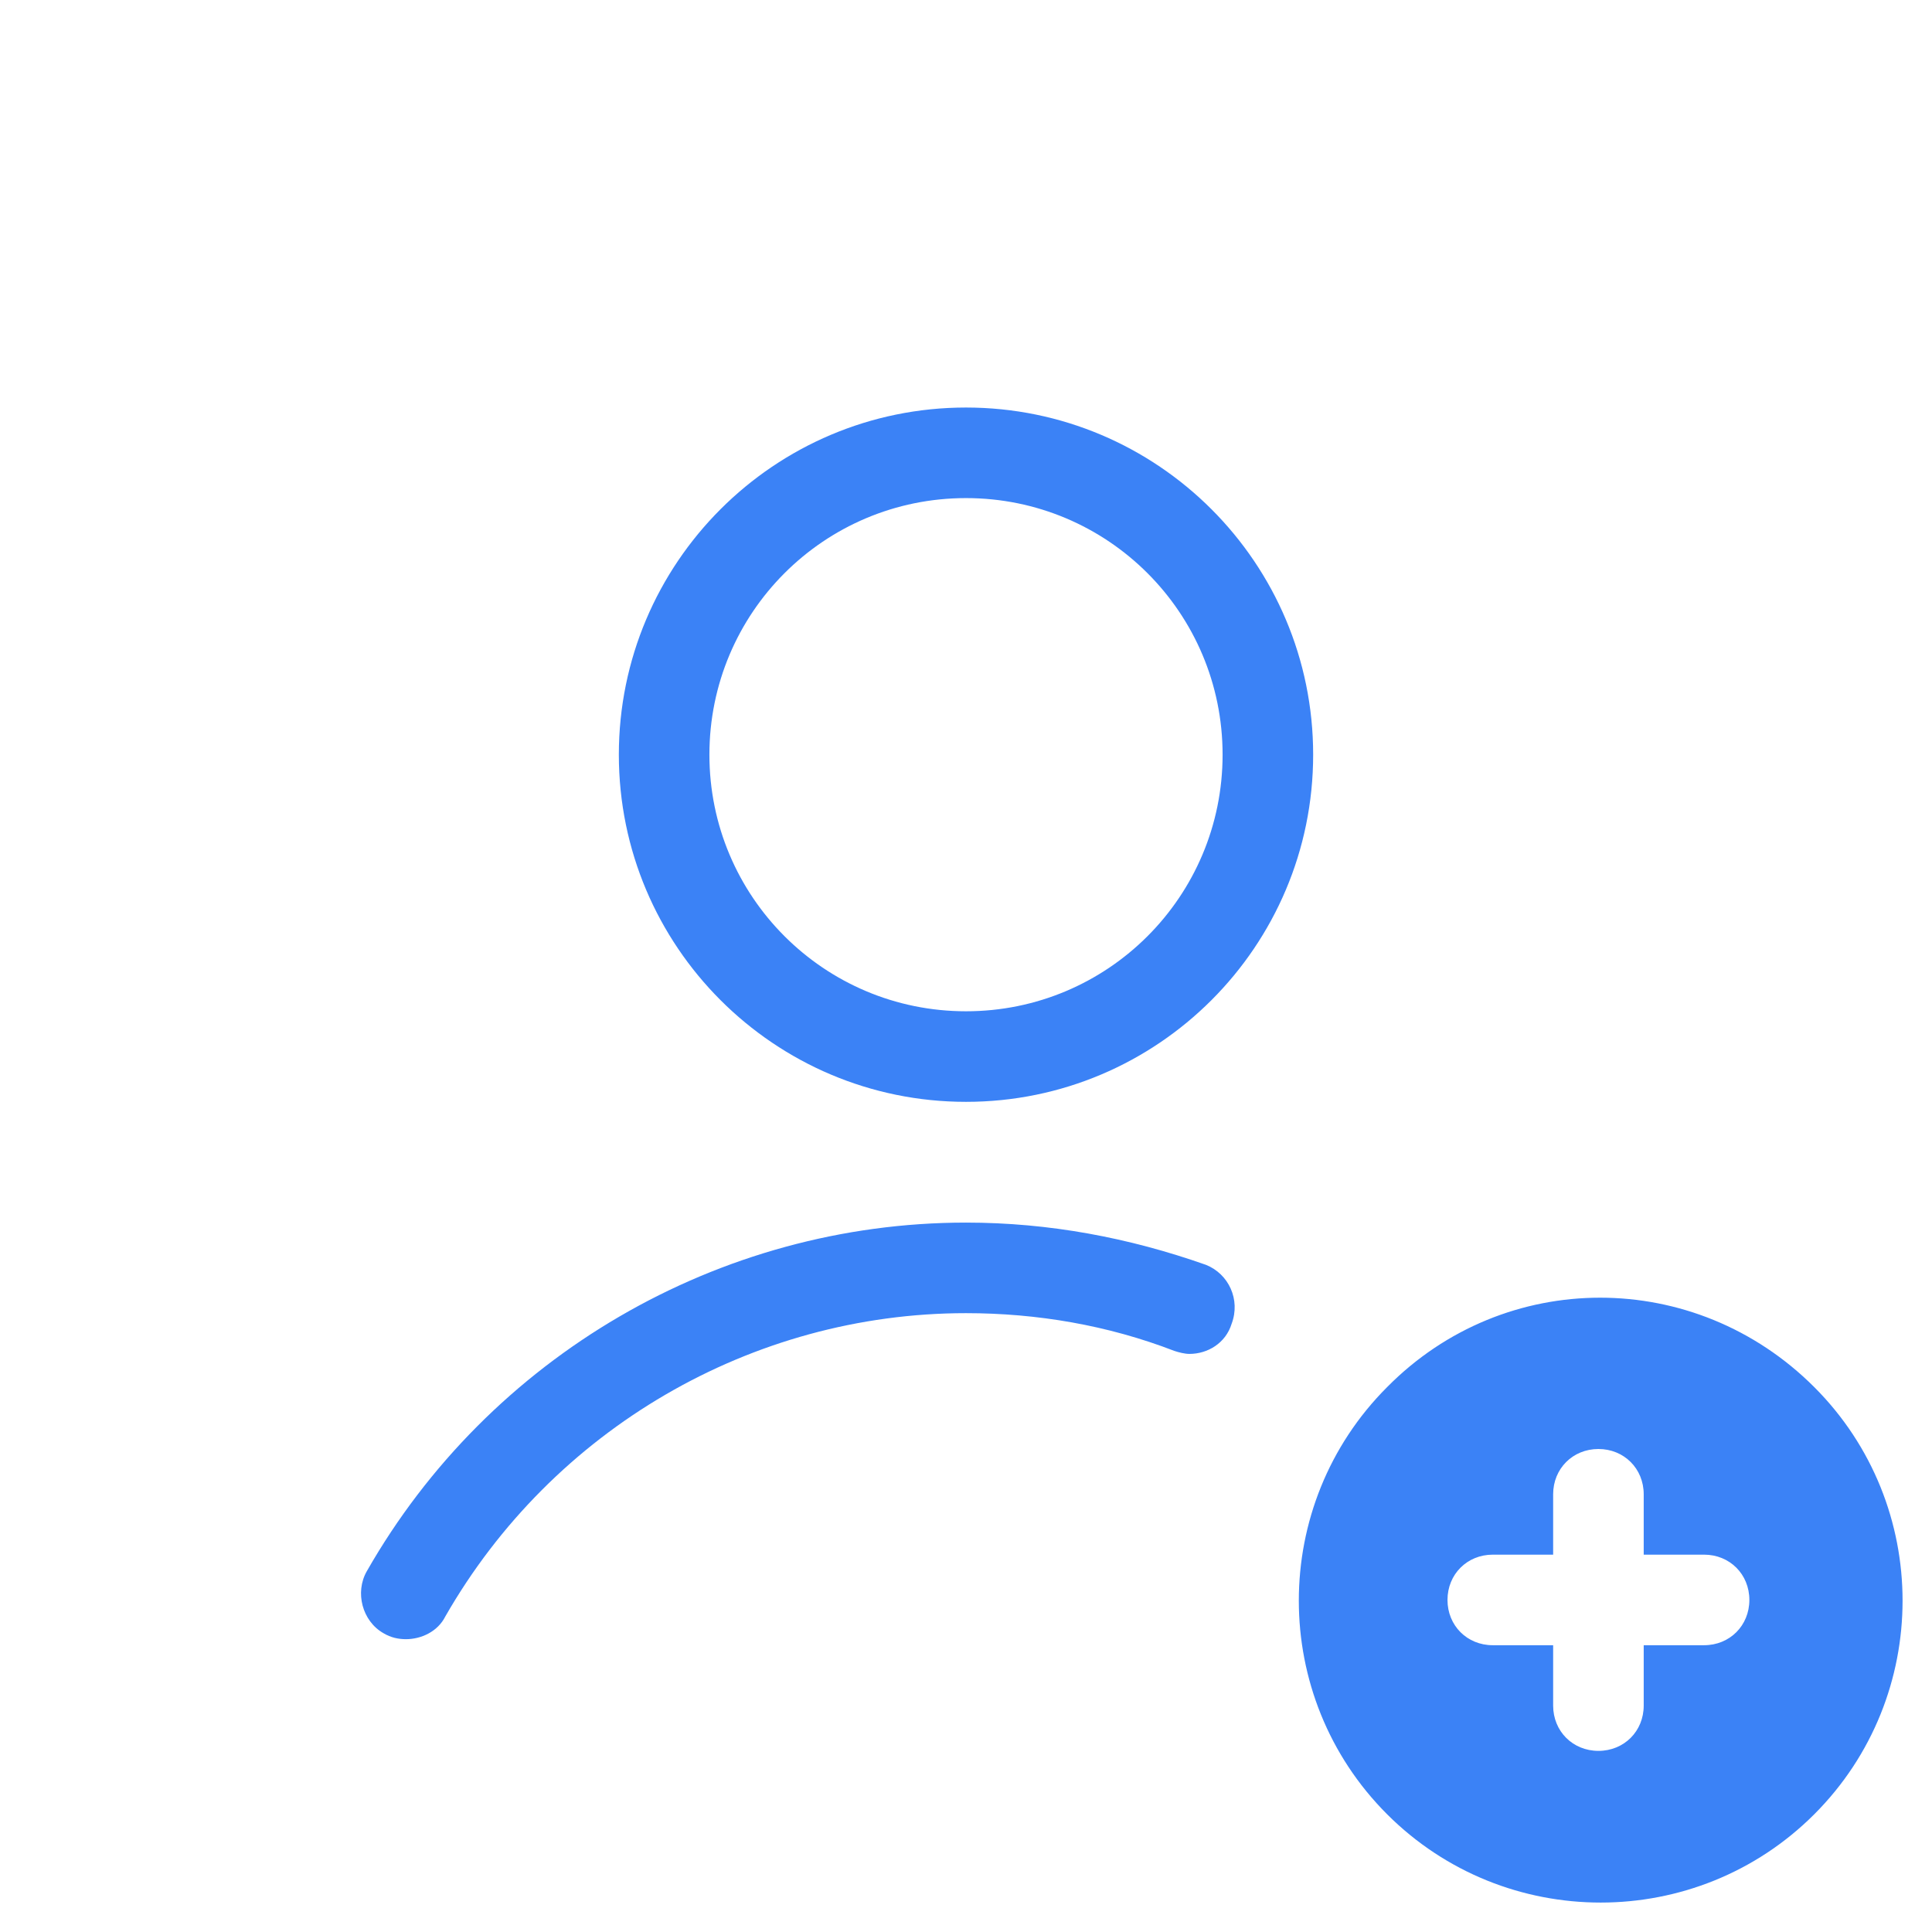
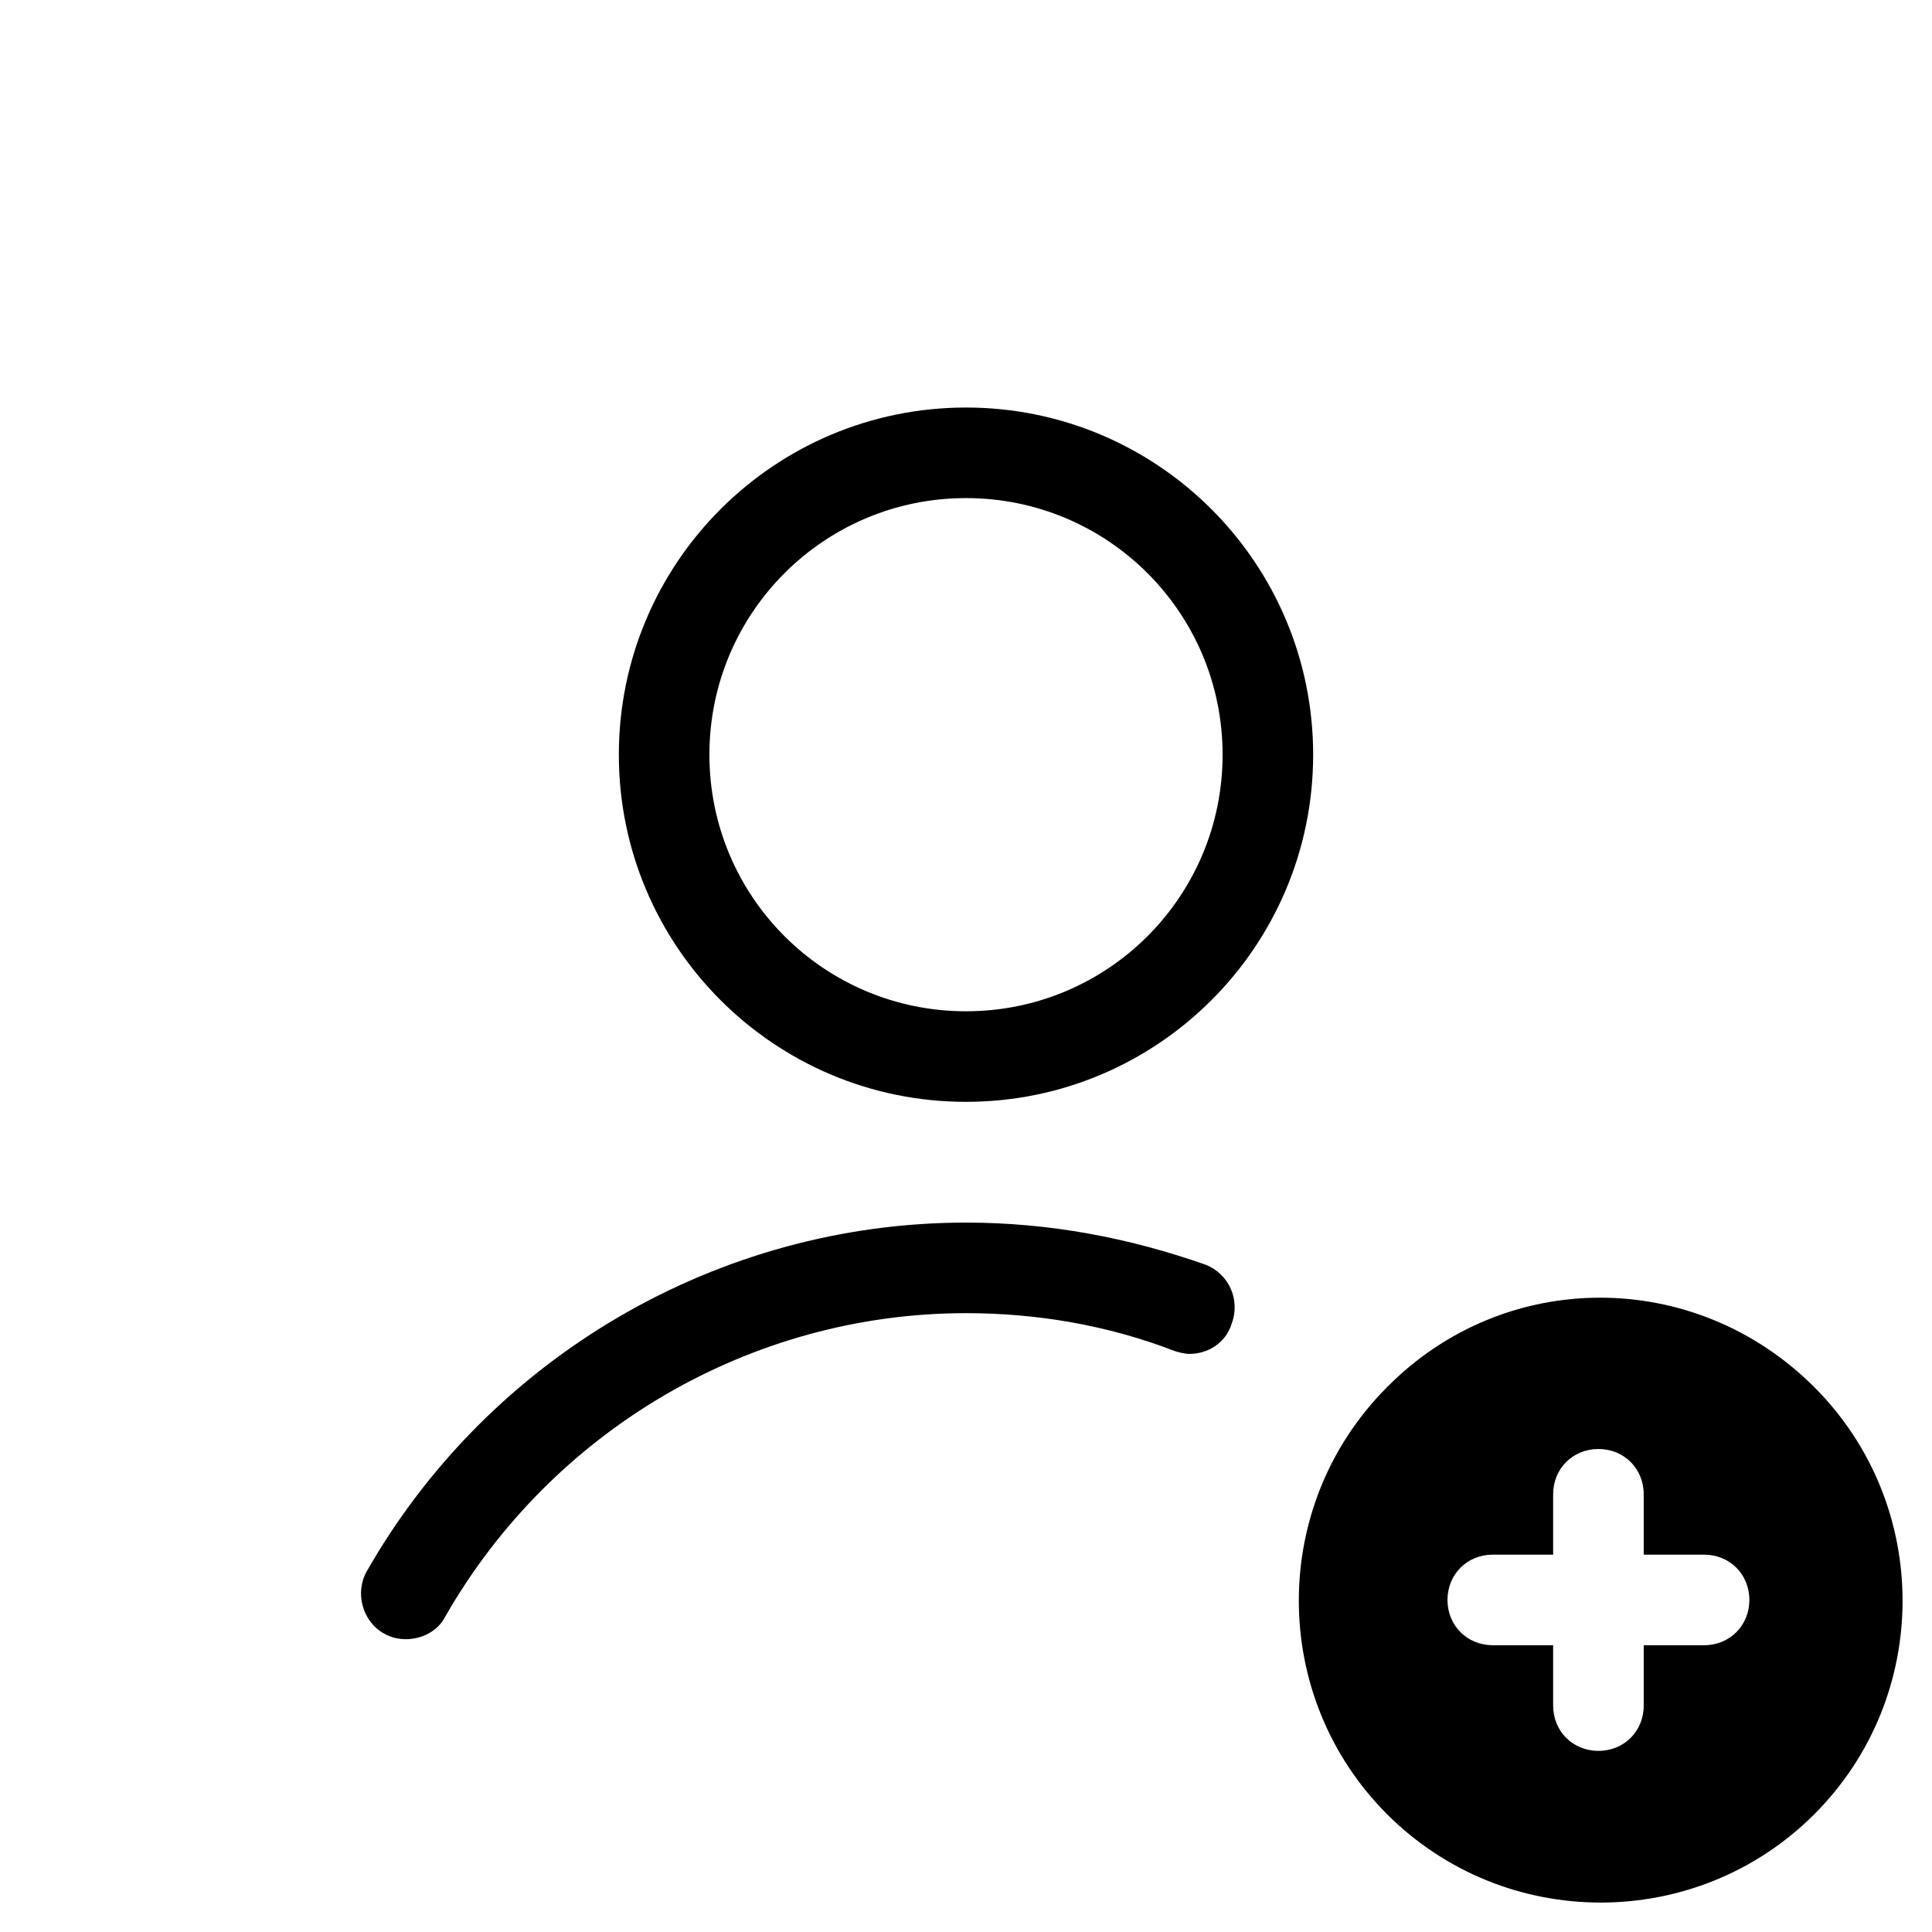
- <svg xmlns="http://www.w3.org/2000/svg" fill="#3B82F6" viewBox="0 0 128 128" width="512px" height="512px">
+ <svg xmlns="http://www.w3.org/2000/svg" fill="fill-current" viewBox="0 0 128 128" width="512px" height="512px">
  <path d="M79.9 83.8C74.8 82 69.5 81 64 81c0 0 0 0 0 0s0 0 0 0c-16.4 0-31.6 8.9-39.7 23.1-.8 1.4-.3 3.3 1.1 4.1.5.3 1 .4 1.5.4 1 0 2.1-.5 2.6-1.5C36.6 94.7 49.8 87 64 87c0 0 0 0 0 0s0 0 0 0c4.7 0 9.4.8 13.8 2.5.3.1.7.2 1 .2 1.2 0 2.4-.7 2.8-2C82.2 86.1 81.4 84.4 79.9 83.8zM64 27c-12.7 0-23 10.3-23 23s10.3 23 23 23 23-10.3 23-23S76.7 27 64 27zM64 67c-9.4 0-17-7.6-17-17s7.6-17 17-17c9.4 0 17 7.6 17 17S73.4 67 64 67zM91.9 91.9c-7.8 7.8-7.8 20.5 0 28.3 7.8 7.8 20.5 7.8 28.3 0 7.8-7.8 7.8-20.5 0-28.3C112.3 84 99.7 84 91.9 91.9zM112.9 109h-4v4c0 1.7-1.3 3-3 3s-3-1.3-3-3v-4h-4c-1.7 0-3-1.3-3-3s1.3-3 3-3h4v-4c0-1.7 1.3-3 3-3s3 1.3 3 3v4h4c1.7 0 3 1.3 3 3S114.6 109 112.9 109z" />
</svg>
